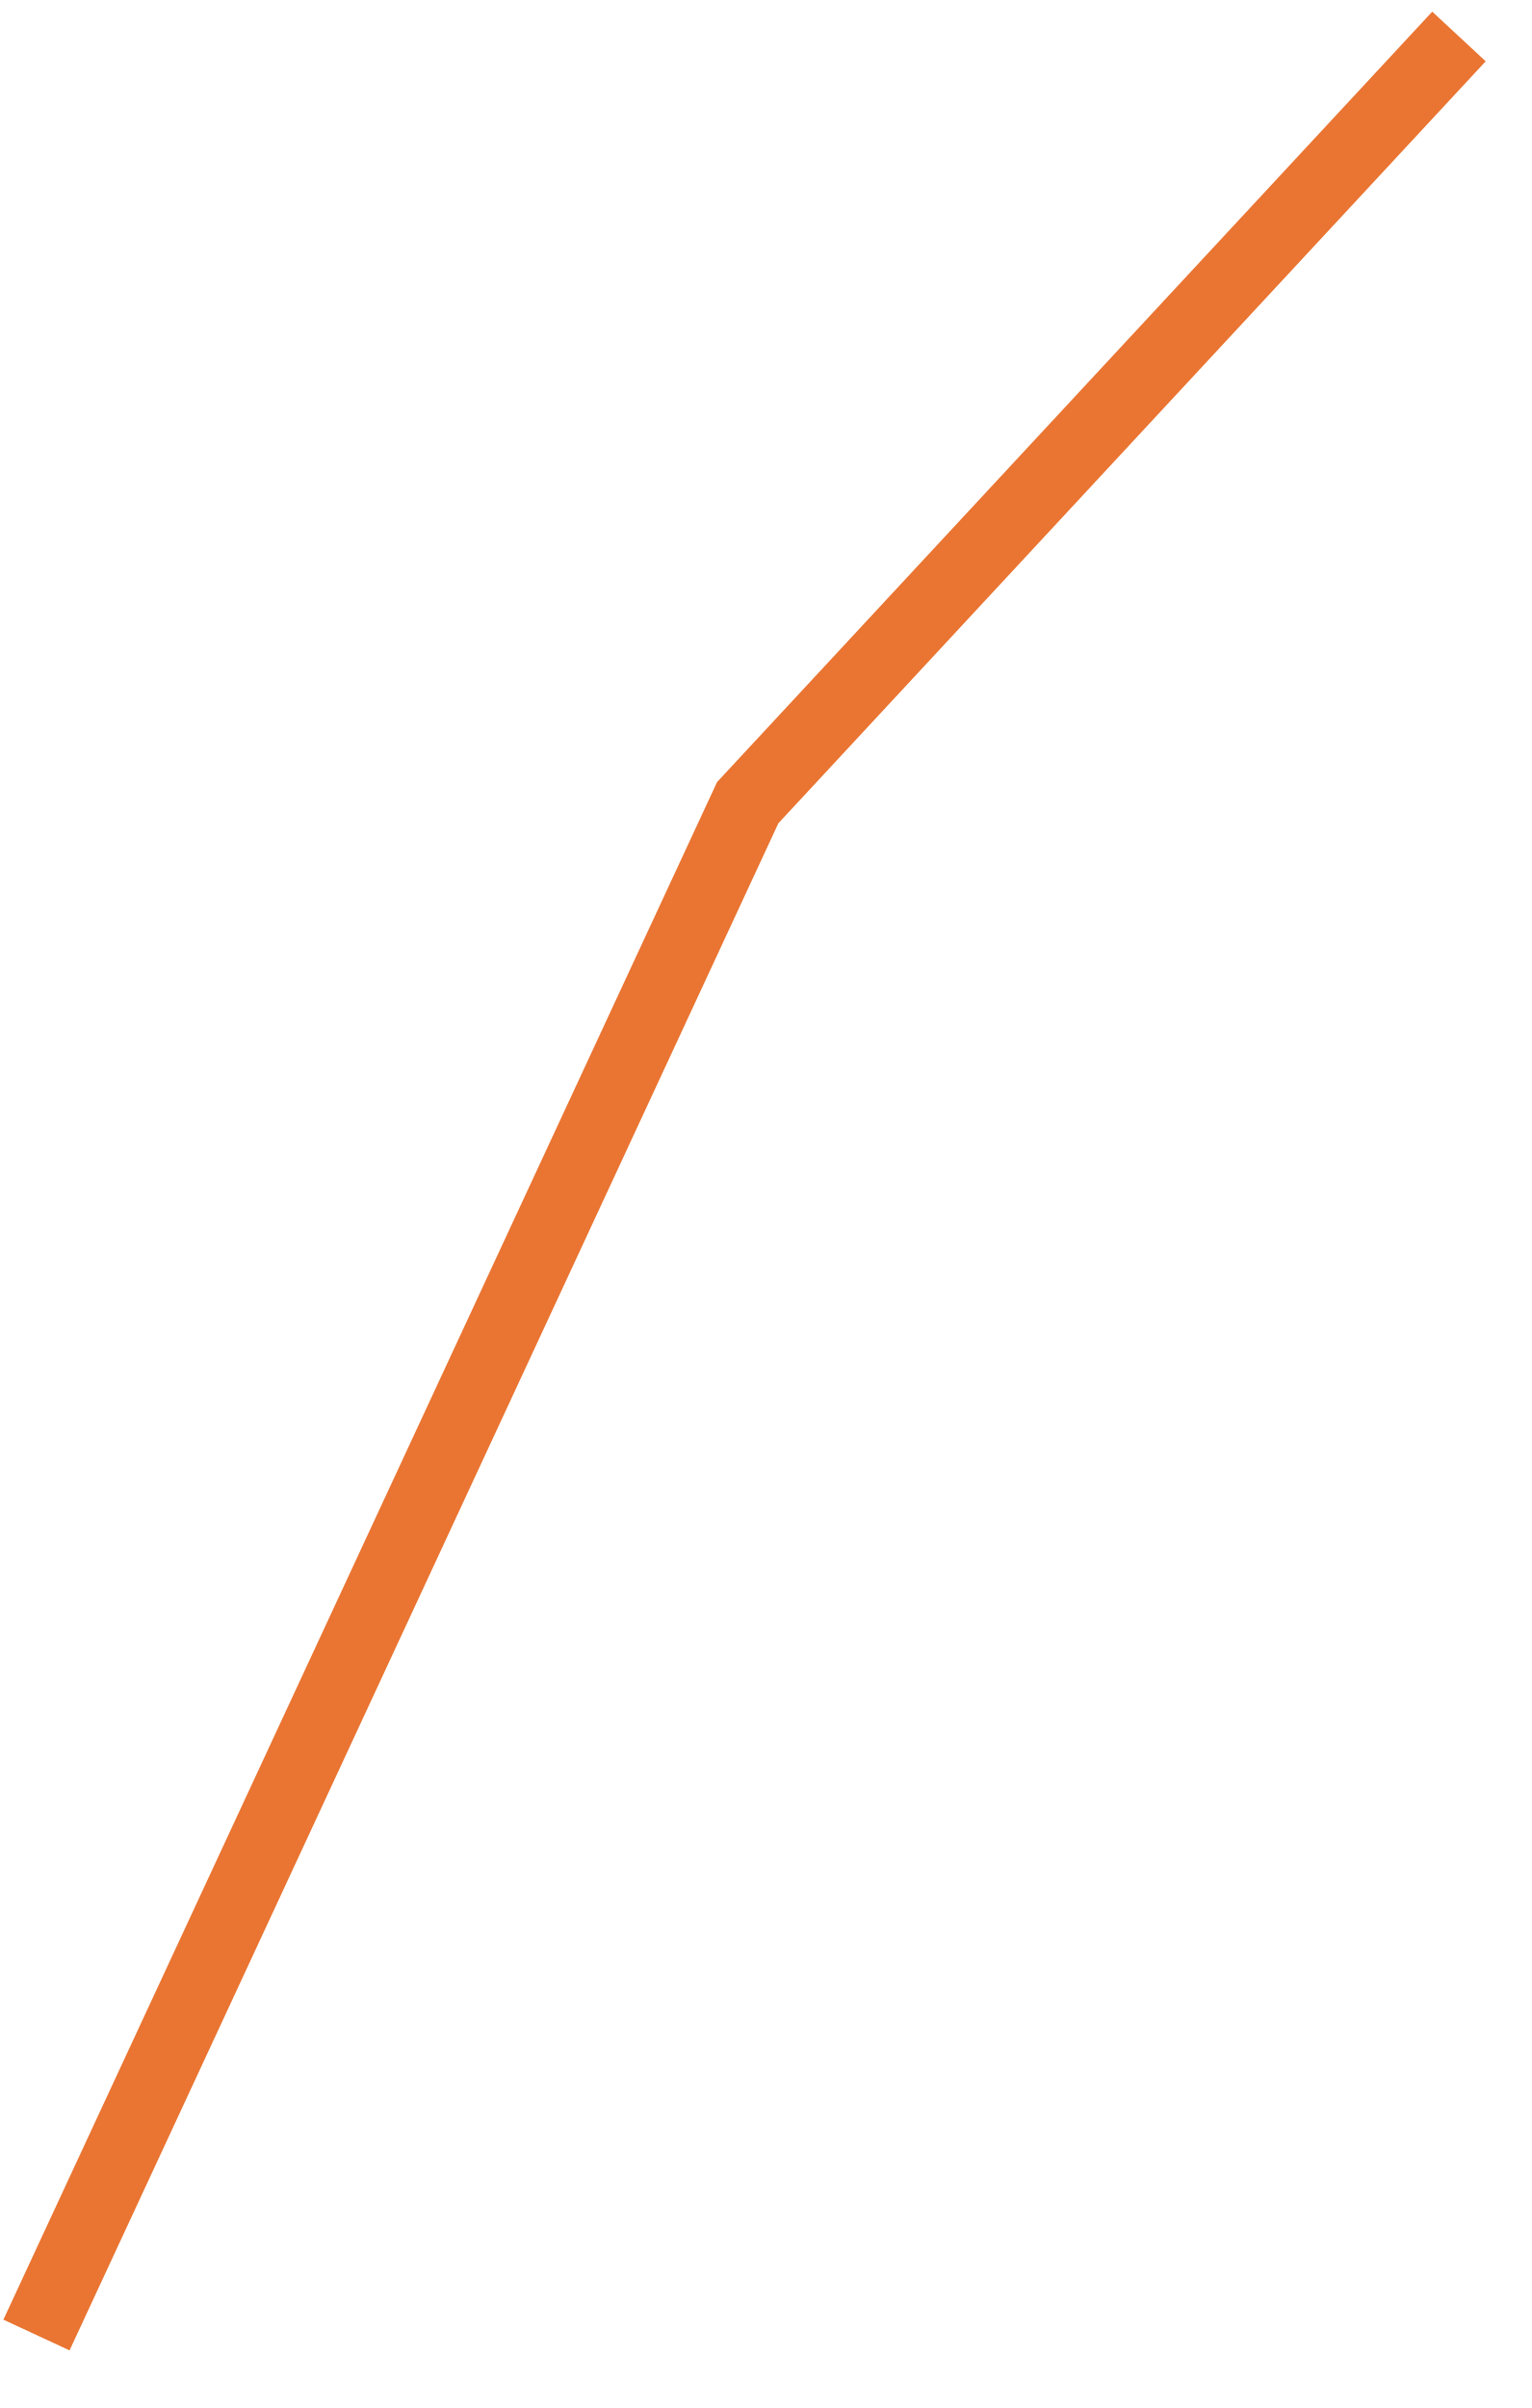
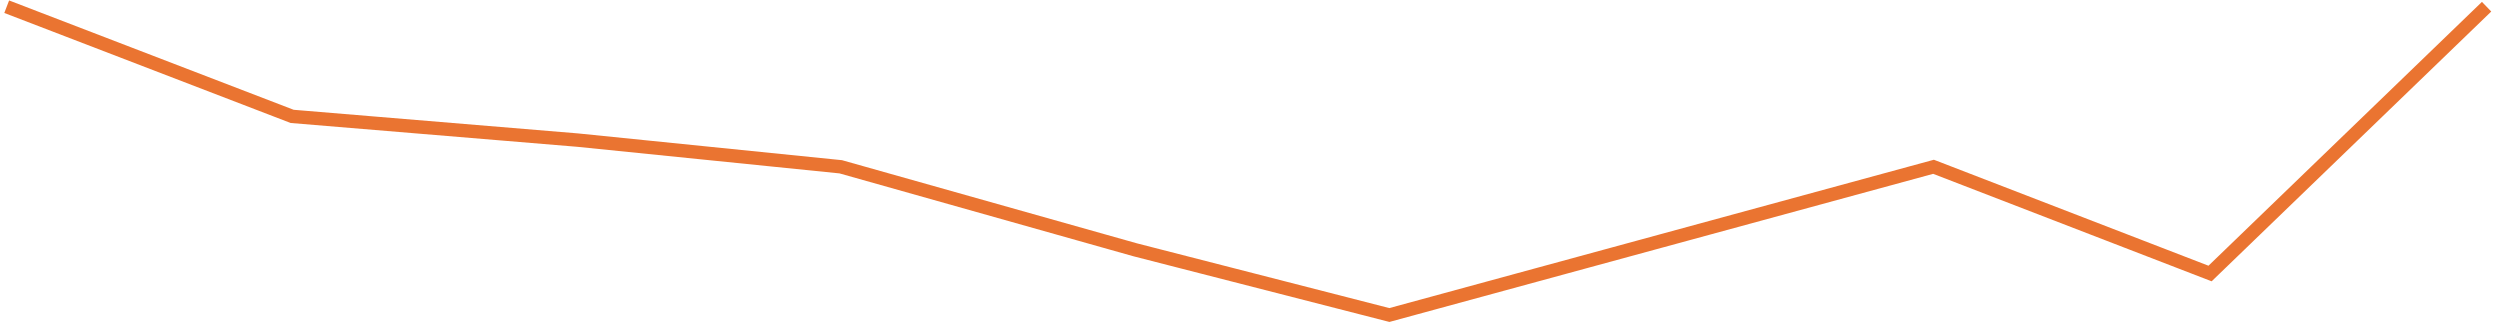
- <svg xmlns="http://www.w3.org/2000/svg" version="1.1" width="42px" height="66px">
-   <g transform="matrix(1 0 0 1 -947 -707 )">
-     <path d="M 0 63  L 19.5 21  L 39 0  " stroke-width="2" stroke="#ea7431" fill="none" transform="matrix(1 0 0 1 948 708 )" />
+ <svg xmlns="http://www.w3.org/2000/svg" version="1.1" width="373px" height="49px">
+   <g transform="matrix(1 0 0 1 -484 -1618 )">
+     <path d="M 0 0  L 42.59 16.365  L 85.18 19.904  L 124.442 23.885  L 168.363 36.269  L 206.295 46  L 246.888 34.942  L 287.482 23.885  L 328.741 39.808  L 370 0  " stroke-width="2" stroke="#ea7431" fill="none" transform="matrix(1 0 0 1 485 1619 )" />
  </g>
</svg>
